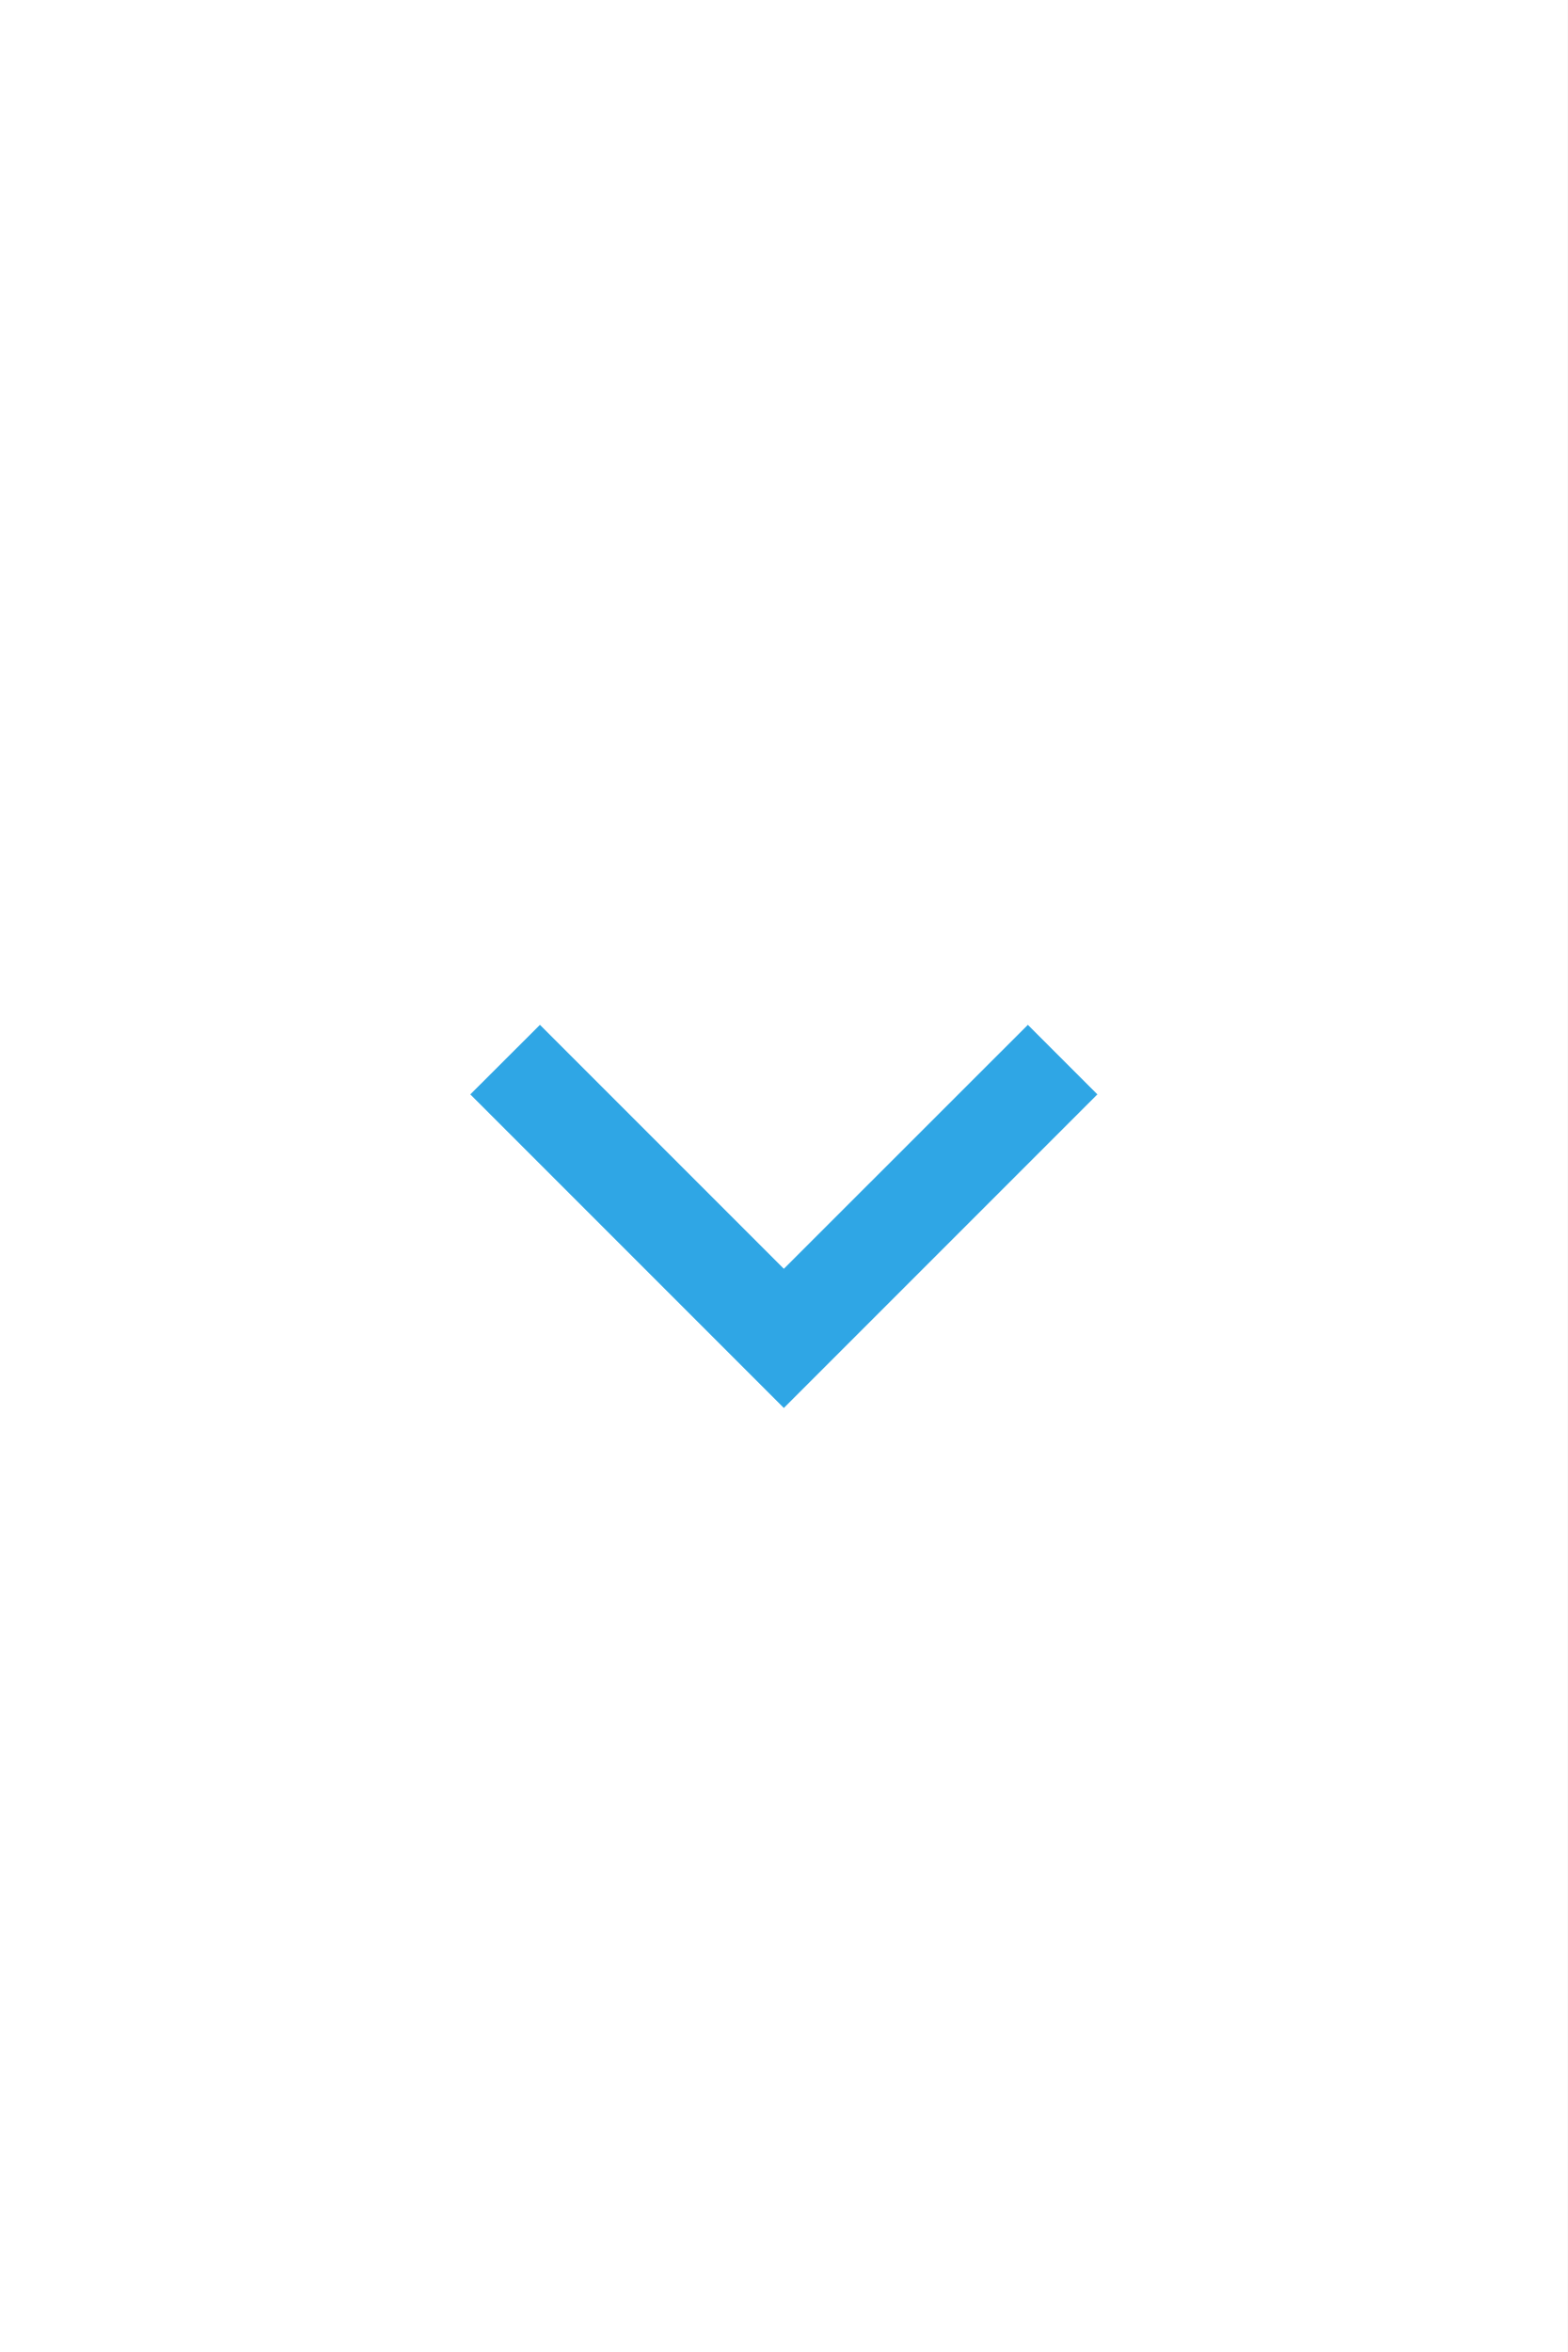
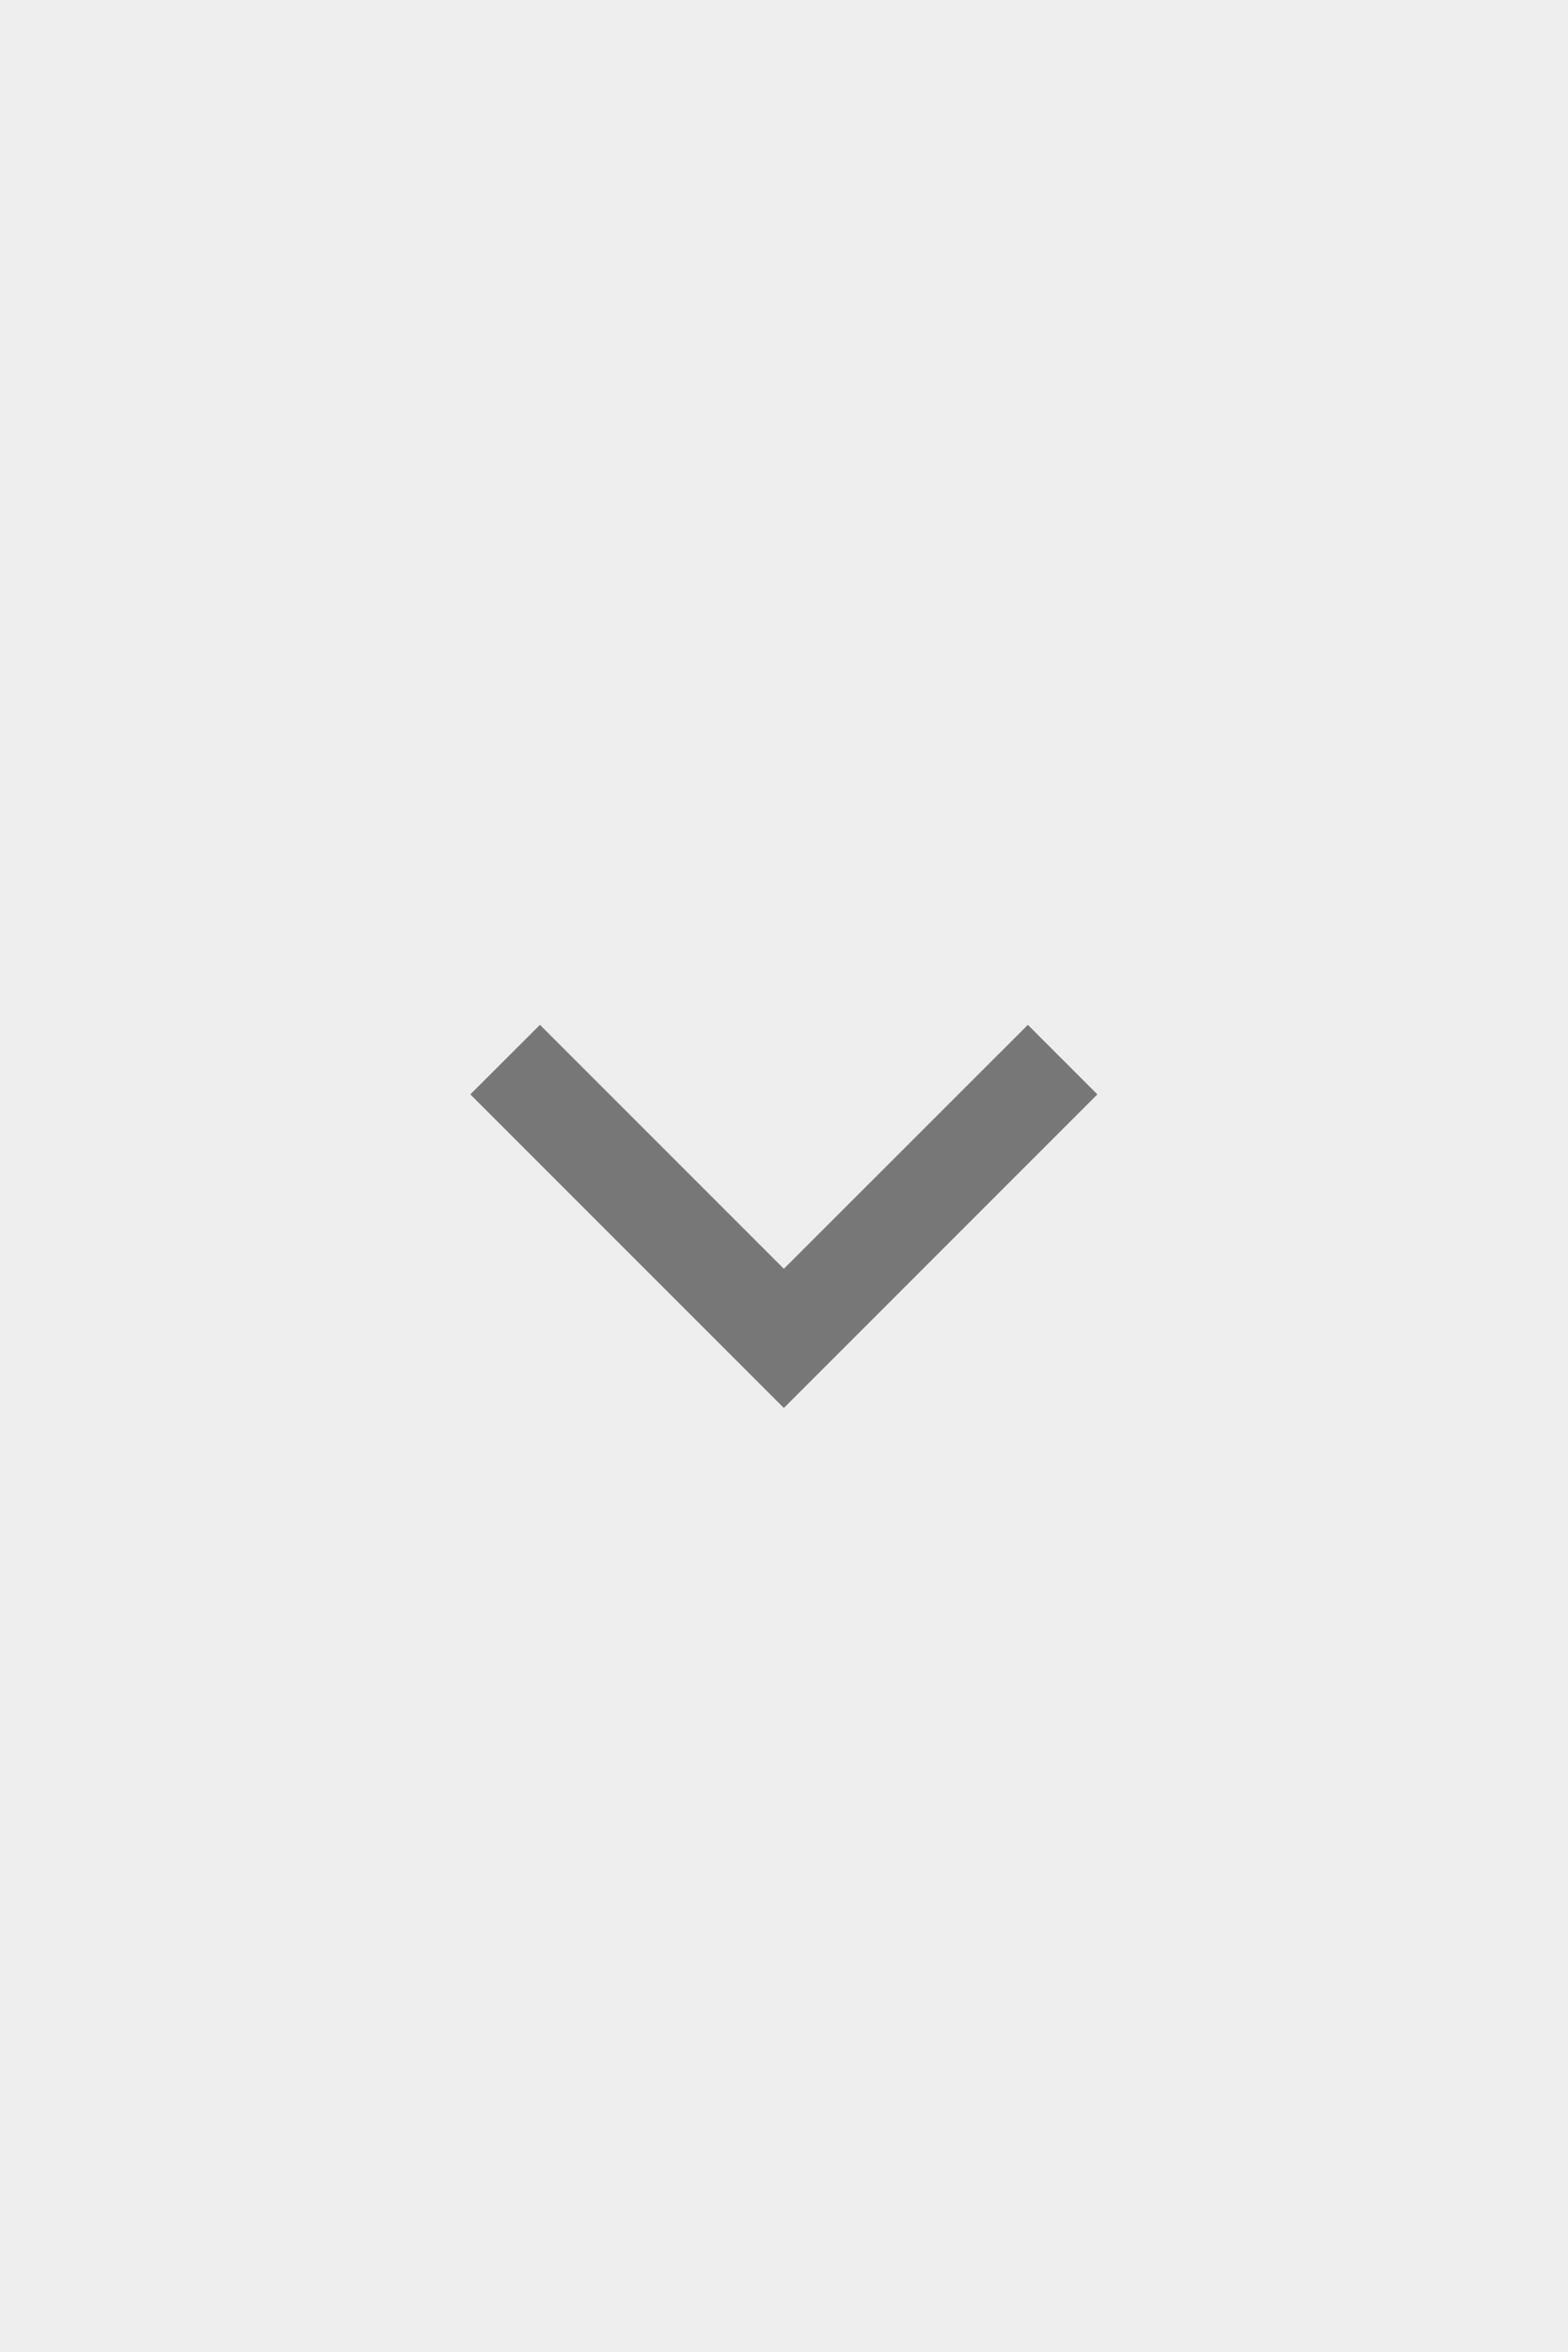
<svg xmlns="http://www.w3.org/2000/svg" version="1.1" id="Layer_1" x="0px" y="0px" width="40px" height="60px" viewBox="0 0 40 60" style="enable-background:new 0 0 40 60;" xml:space="preserve">
-   <rect style="fill:#FFFFFF;" width="40" height="60" />
-   <polygon style="fill:#2FA6E5;" points="28,27.918 26.226,26.144 20,32.367 13.777,26.144 12,27.918 20,35.918 " />
+   <rect style="fill:#EEEEEE;" width="40" height="60" />
+   <polygon style="fill:#777777;" points="28,27.918 26.226,26.144 20,32.367 13.777,26.144 12,27.918 20,35.918 " />
</svg>
